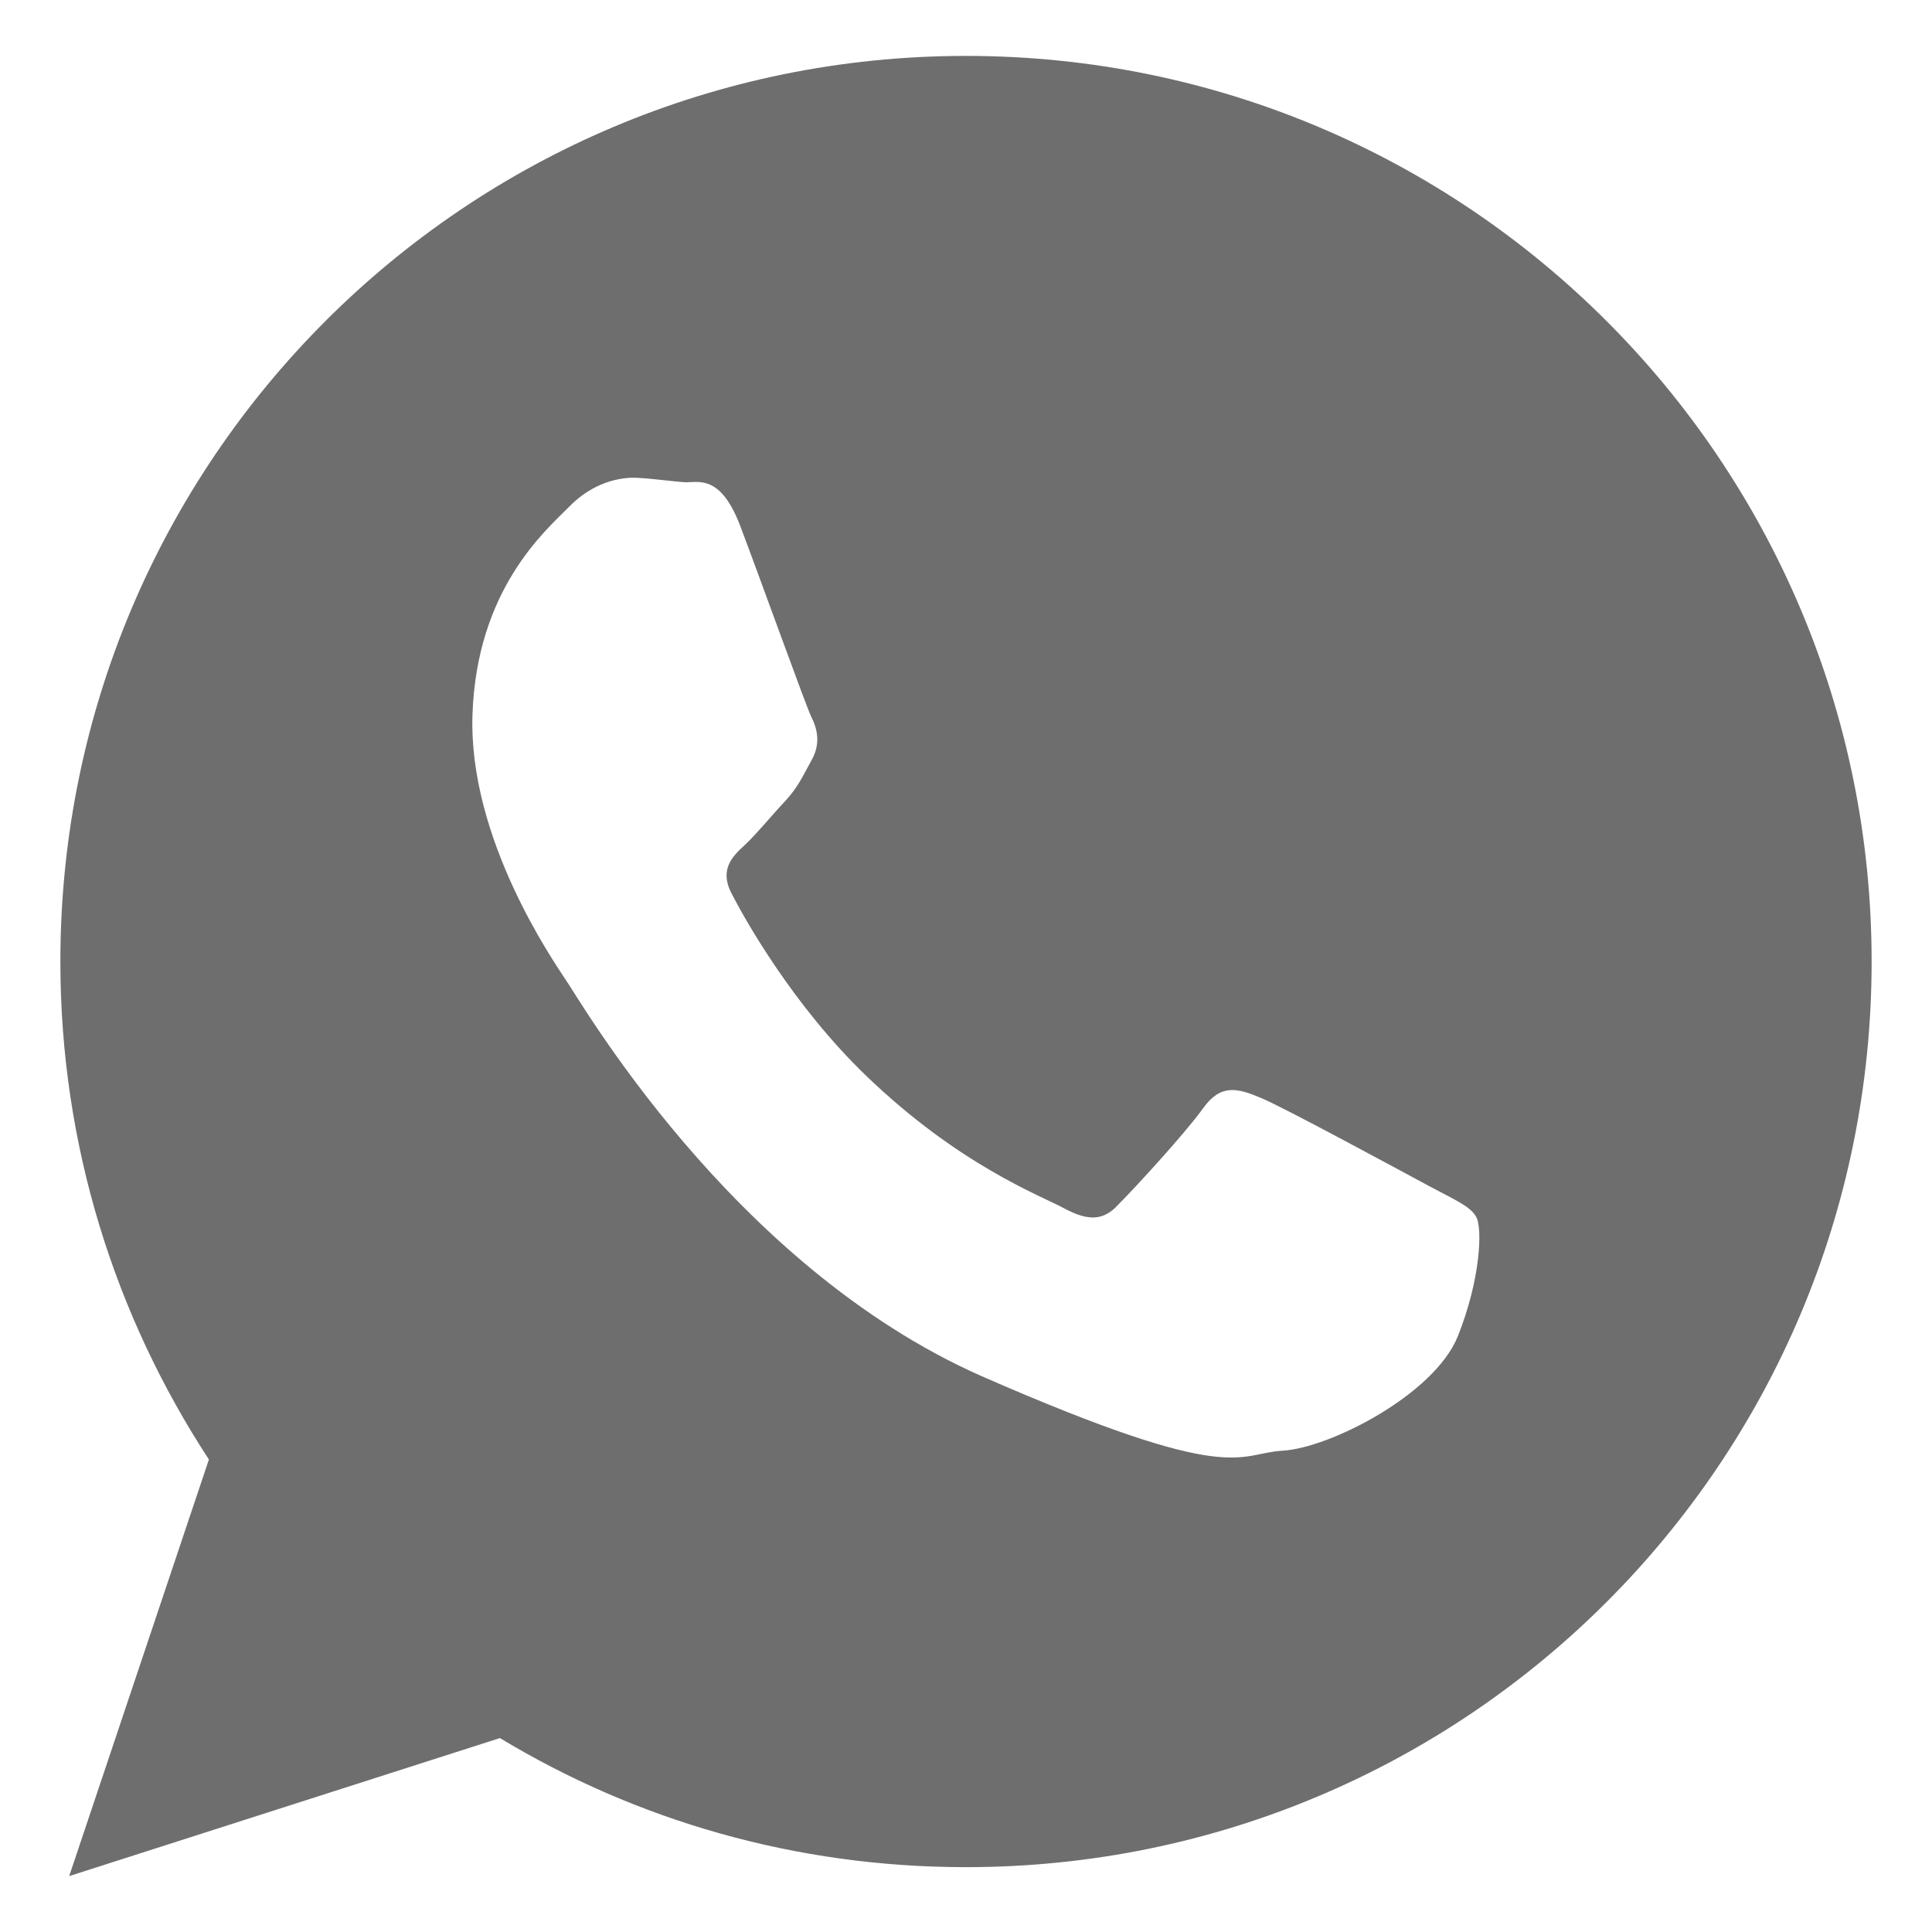
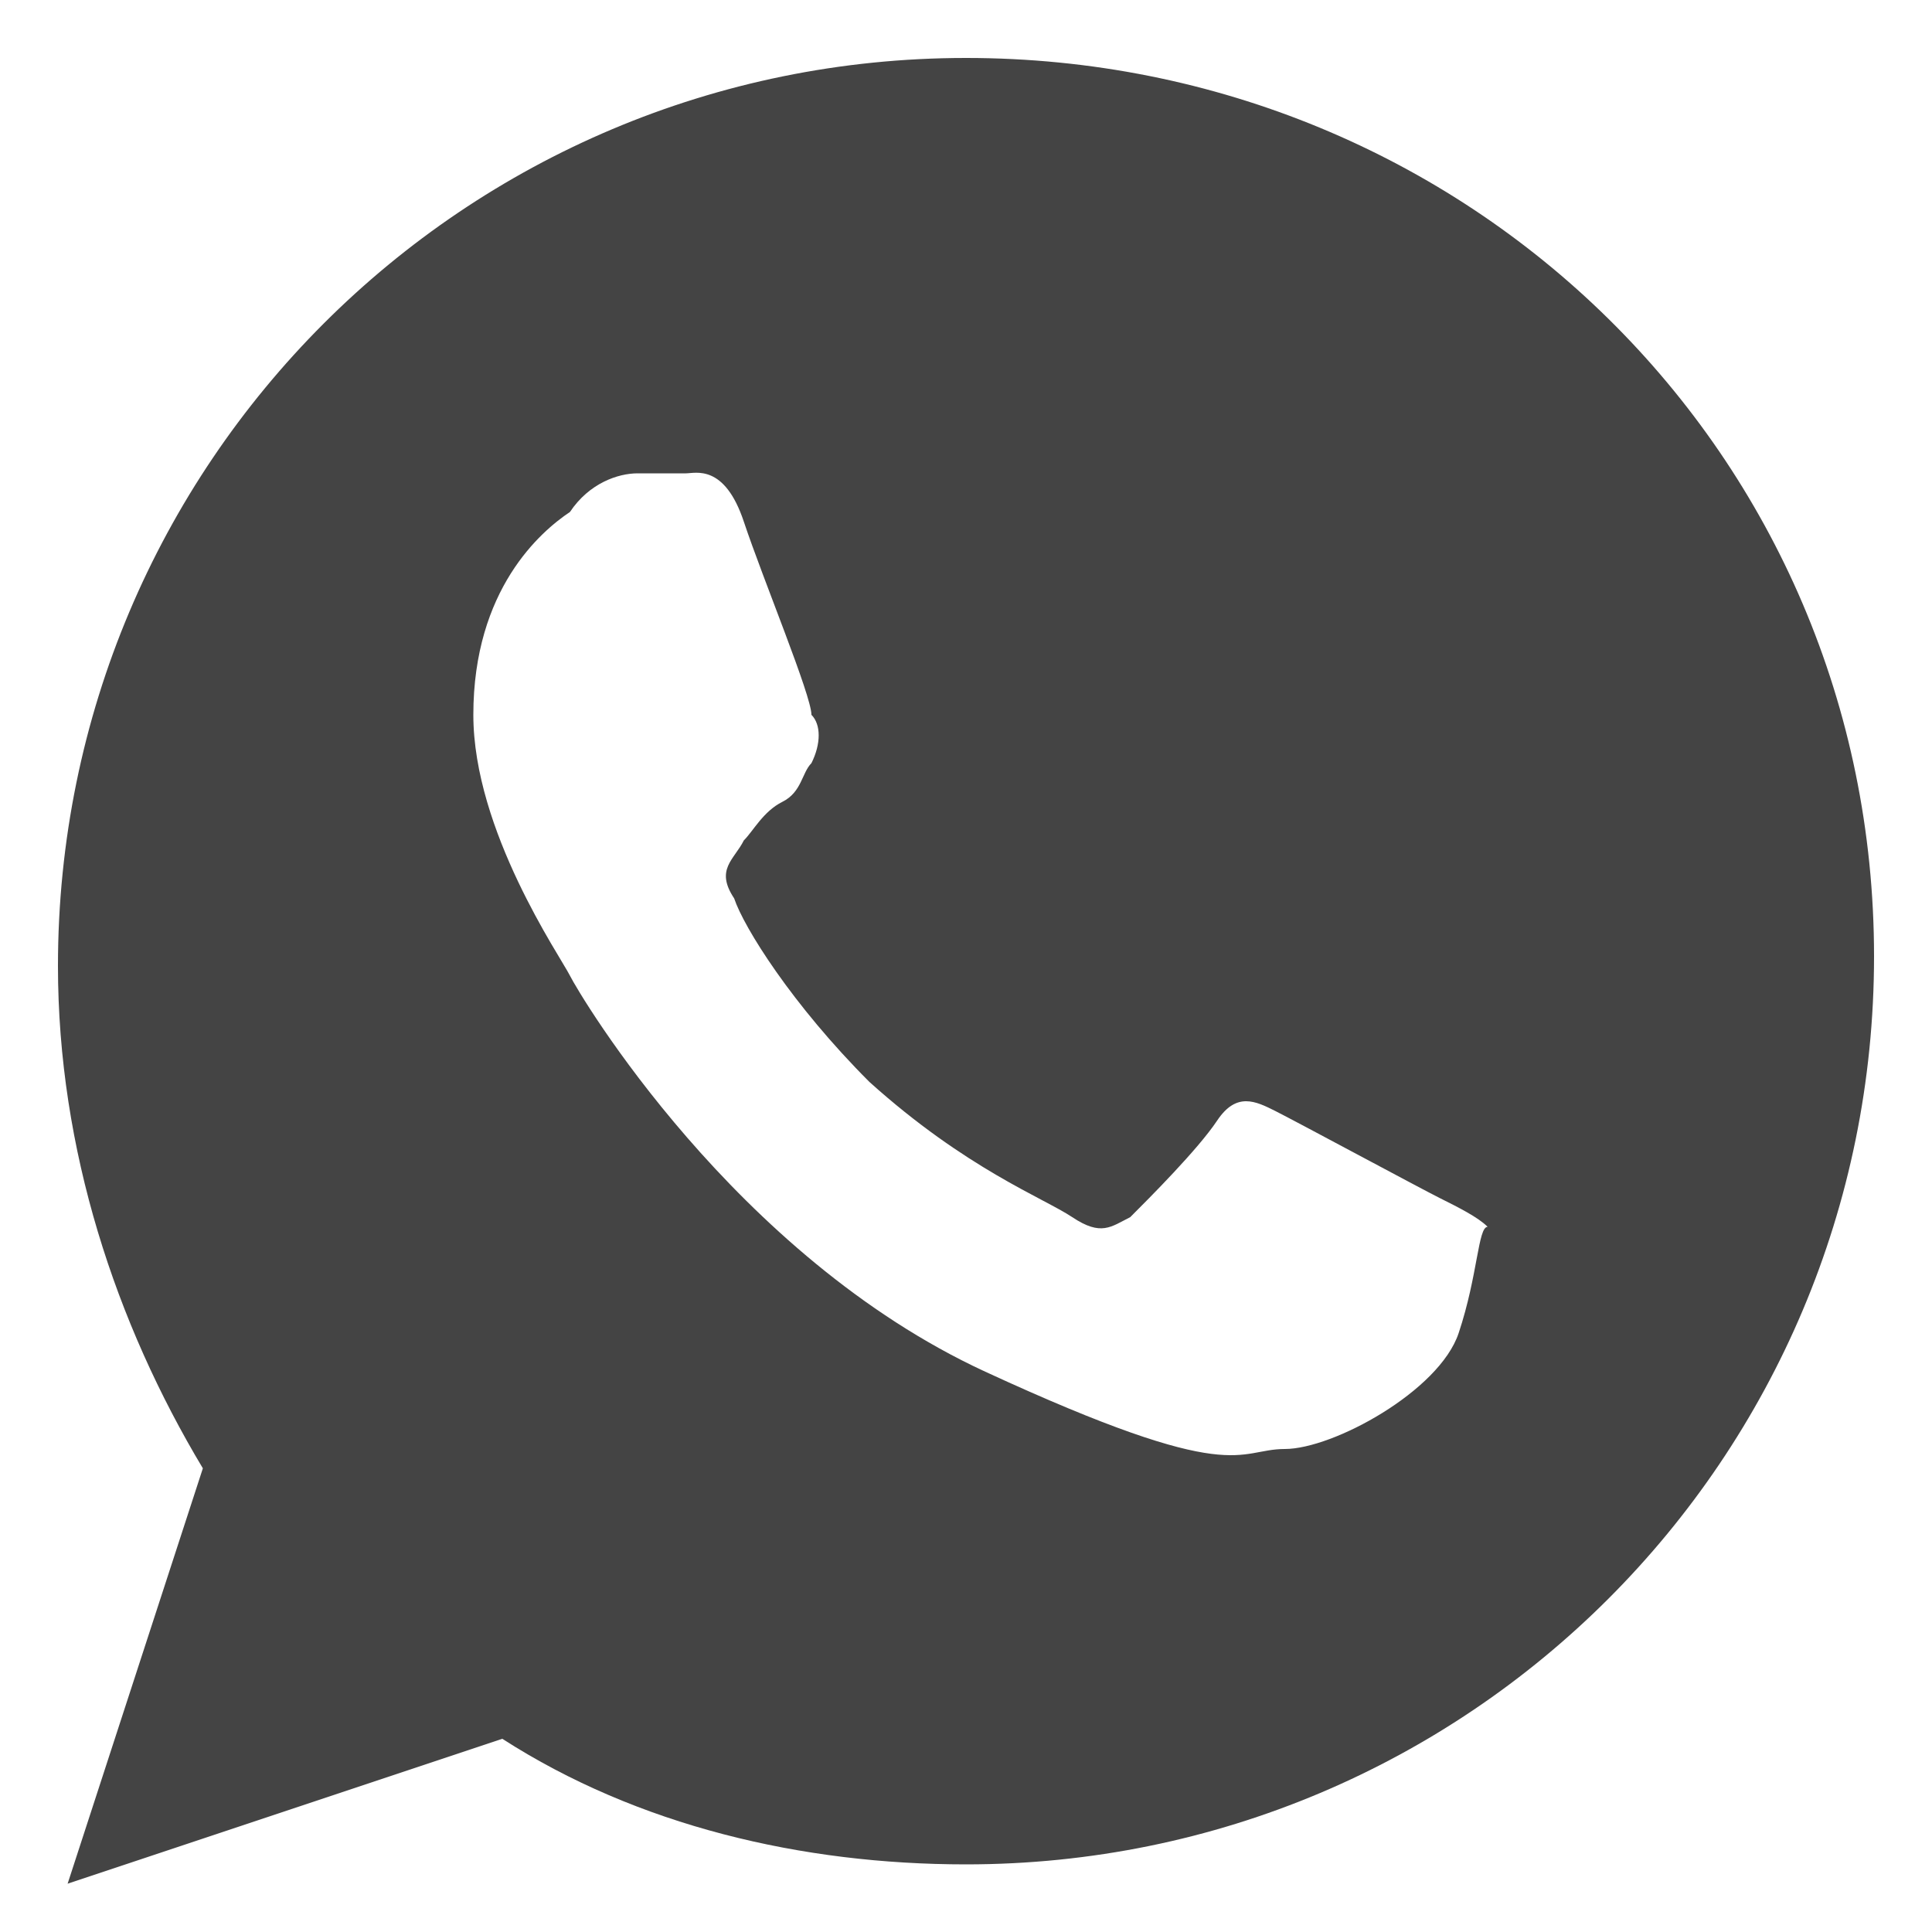
- <svg xmlns="http://www.w3.org/2000/svg" width="16px" height="16px" viewBox="0 0 16 16" version="1.1">
-   <defs />
-   <g id="Page-1" stroke="none" stroke-width="1" fill="none" fill-rule="evenodd">
-     <g id="WhatsApp" transform="translate(-16, -16)">
-       <g transform="translate(14, 14)">
-         <rect id="BG-Copy-15" x="0" y="0" width="20" height="20" />
-         <path d="M10,2.463 C5.854,2.463 2.5,5.818 2.5,9.963 C2.5,11.487 2.954,12.9 3.73,14.087 L2.573,17.537 L6.14,16.394 C7.268,17.075 8.586,17.463 10,17.463 C14.146,17.463 17.5,14.109 17.5,9.963 C17.5,5.818 14.146,2.463 10,2.463 Z M14.072,13.069 C13.875,13.552 13.01,13.992 12.622,14.014 C12.241,14.036 12.227,14.314 10.132,13.398 C8.044,12.476 6.785,10.249 6.682,10.11 C6.587,9.963 5.876,8.945 5.913,7.913 C5.95,6.887 6.506,6.404 6.711,6.199 C6.909,5.994 7.136,5.95 7.275,5.957 C7.415,5.964 7.554,5.986 7.678,5.994 C7.795,5.994 7.971,5.935 8.132,6.36 C8.293,6.785 8.667,7.825 8.718,7.935 C8.77,8.037 8.799,8.162 8.718,8.301 C8.645,8.433 8.608,8.521 8.499,8.638 C8.389,8.755 8.271,8.901 8.169,8.997 C8.066,9.092 7.949,9.202 8.066,9.414 C8.176,9.626 8.572,10.33 9.172,10.908 C9.941,11.648 10.608,11.897 10.813,12.007 C11.018,12.117 11.143,12.109 11.267,11.97 C11.399,11.838 11.816,11.384 11.963,11.179 C12.109,10.974 12.249,11.011 12.439,11.091 C12.622,11.165 13.633,11.714 13.838,11.824 C14.043,11.934 14.182,11.992 14.226,12.08 C14.277,12.168 14.263,12.593 14.072,13.069 Z" id="whatsapp" fill="#6E6E6E" />
-       </g>
-     </g>
-   </g>
+ <svg xmlns="http://www.w3.org/2000/svg" version="1.1" id="Ebene_1" x="0px" y="0px" viewBox="0 0 20 20" enable-background="new 0 0 20 20" xml:space="preserve">
+   <path fill="#444444" d="M10,0.6c-5.2,0-9.4,4.2-9.4,9.4c0,1.9,0.6,3.7,1.5,5.2l-1.4,4.3L5.2,18c1.4,0.9,3.1,1.3,4.8,1.3  c5.2,0,9.4-4.2,9.4-9.4S15.2,0.6,10,0.6z M15.1,13.8c-0.2,0.6-1.3,1.2-1.8,1.2c-0.5,0-0.5,0.4-3.1-0.8c-2.6-1.2-4.2-3.9-4.3-4.1  c-0.1-0.2-1-1.5-1-2.7c0-1.3,0.7-1.9,1-2.1C6.1,5,6.4,4.9,6.6,4.9s0.3,0,0.5,0c0.1,0,0.4-0.1,0.6,0.5s0.7,1.8,0.7,2  c0.1,0.1,0.1,0.3,0,0.5C8.3,8,8.3,8.2,8.1,8.3S7.8,8.6,7.7,8.7C7.6,8.9,7.4,9,7.6,9.3c0.1,0.3,0.6,1.1,1.4,1.9  c1,0.9,1.8,1.2,2.1,1.4s0.4,0.1,0.6,0c0.2-0.2,0.7-0.7,0.9-1s0.4-0.2,0.6-0.1c0.2,0.1,1.5,0.8,1.7,0.9s0.4,0.2,0.5,0.3  C15.3,12.7,15.3,13.2,15.1,13.8L15.1,13.8z" />
</svg>
